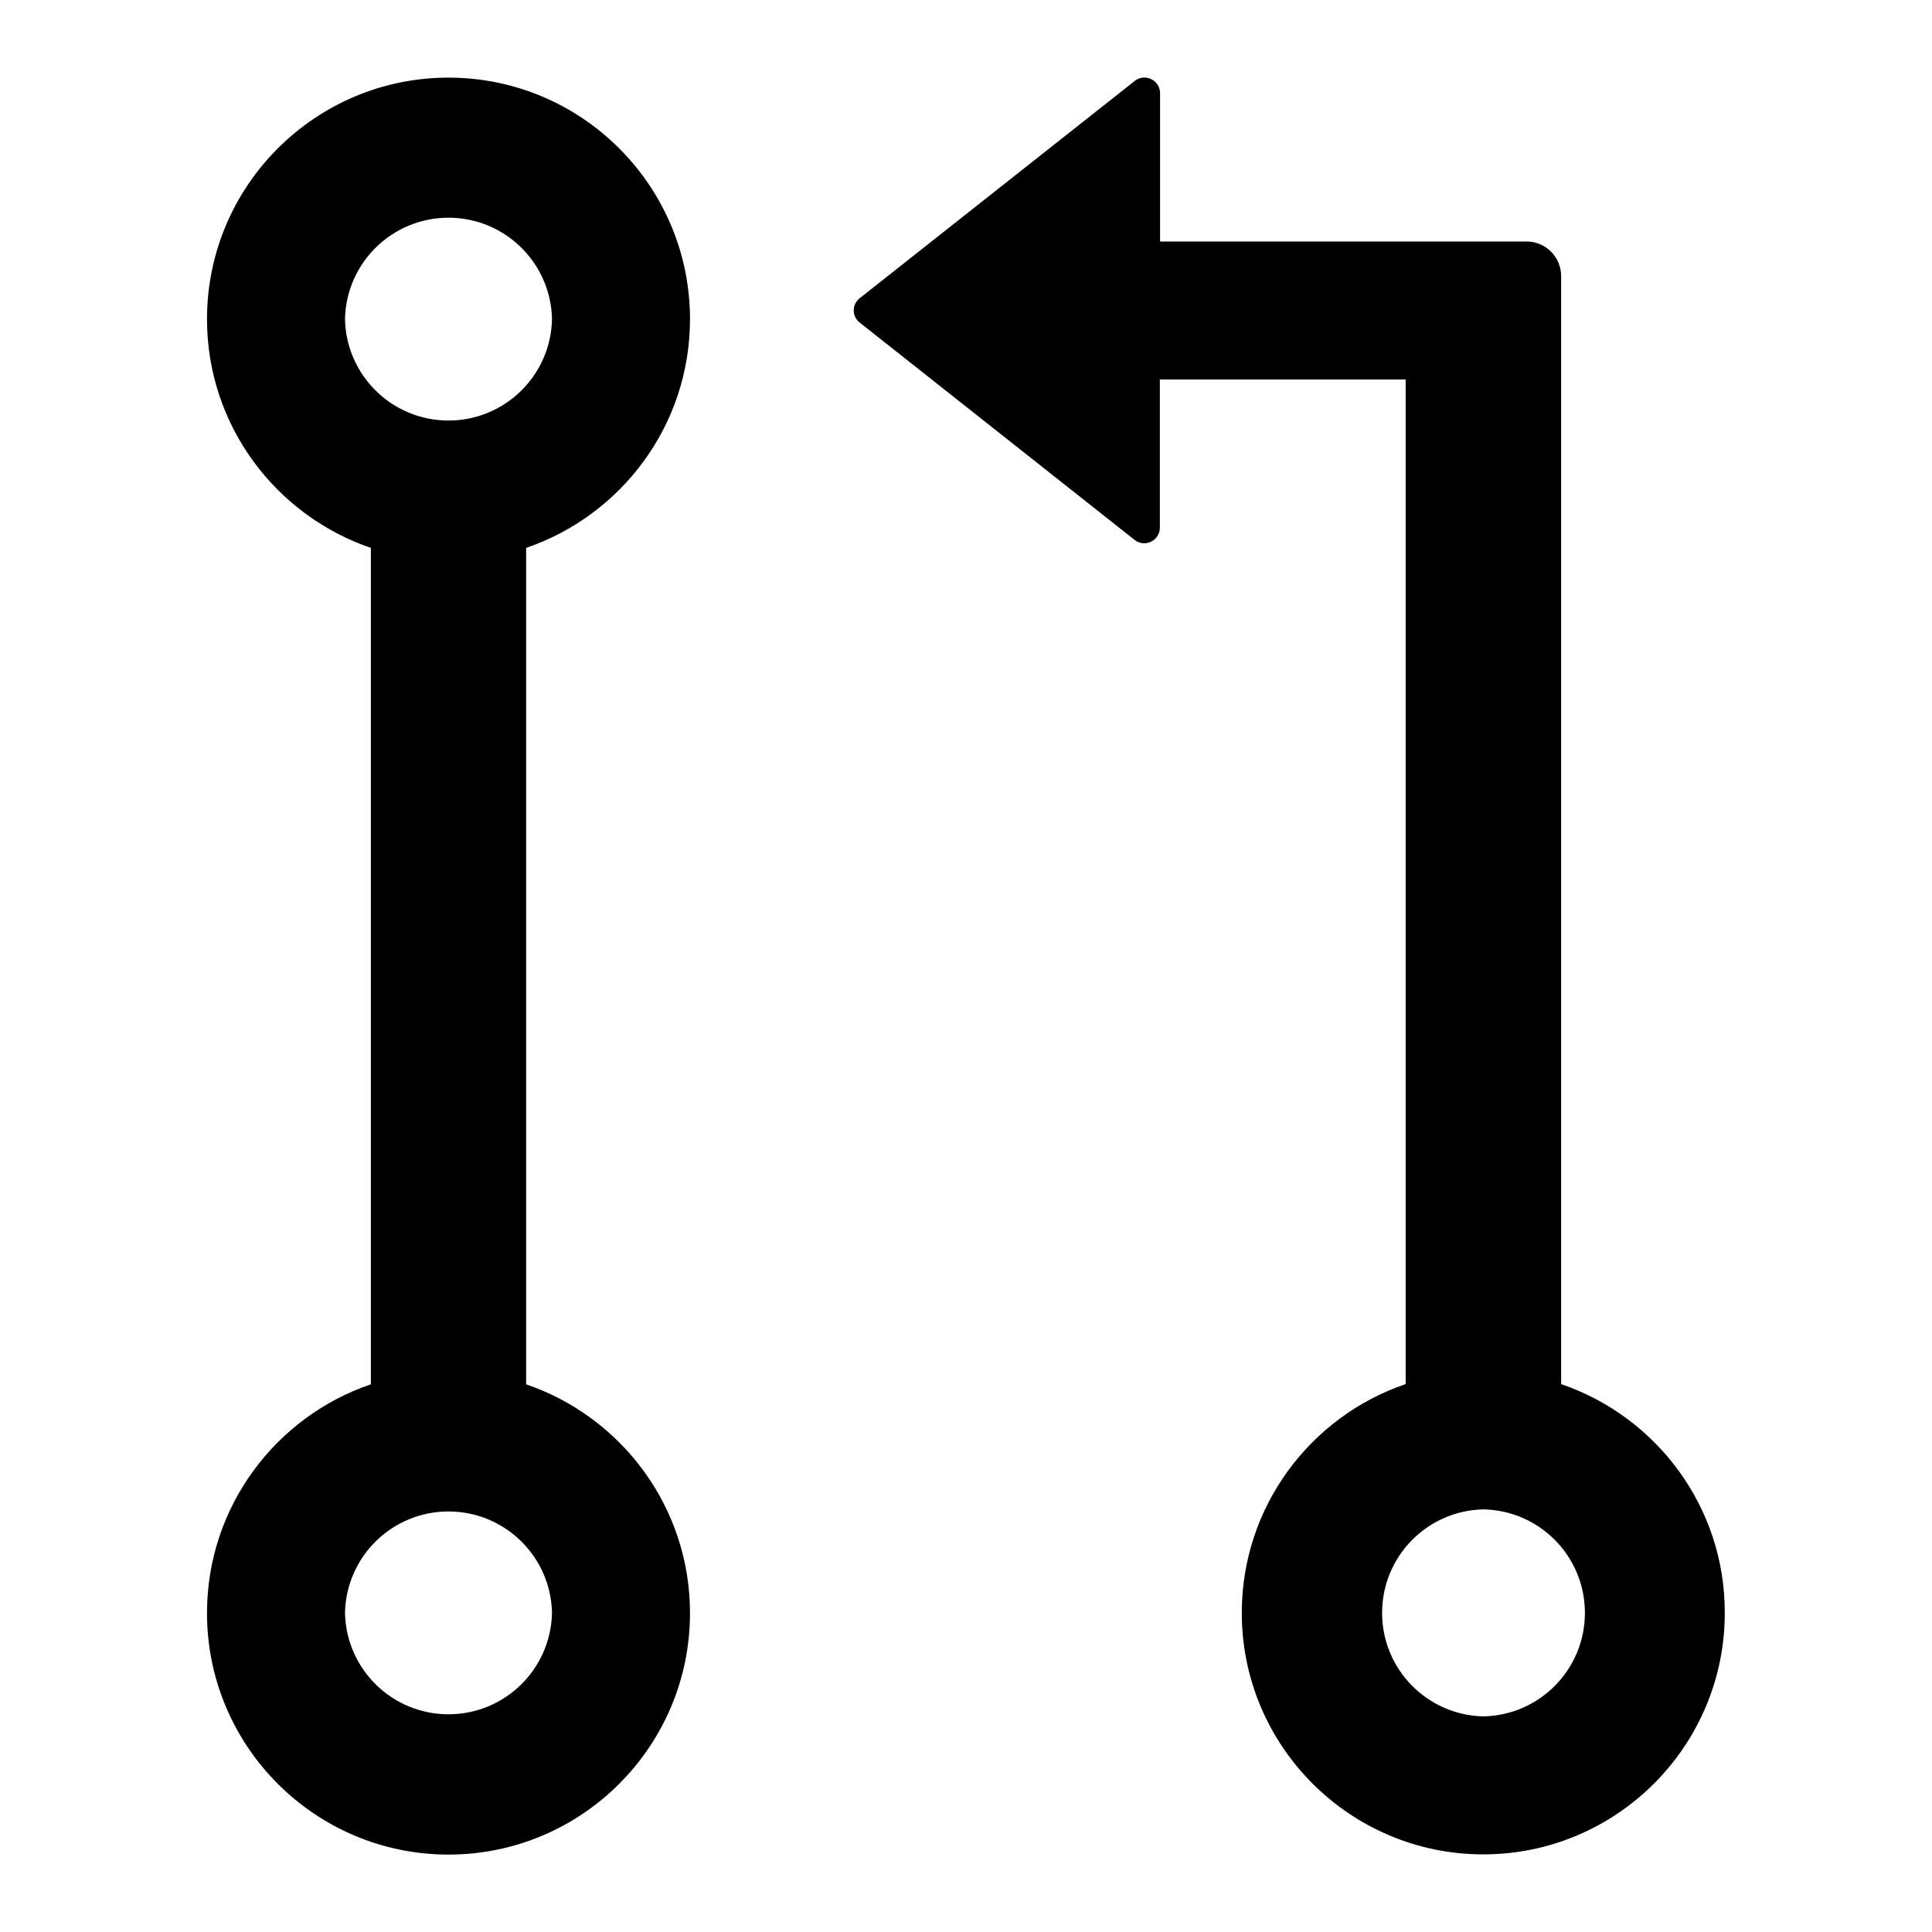
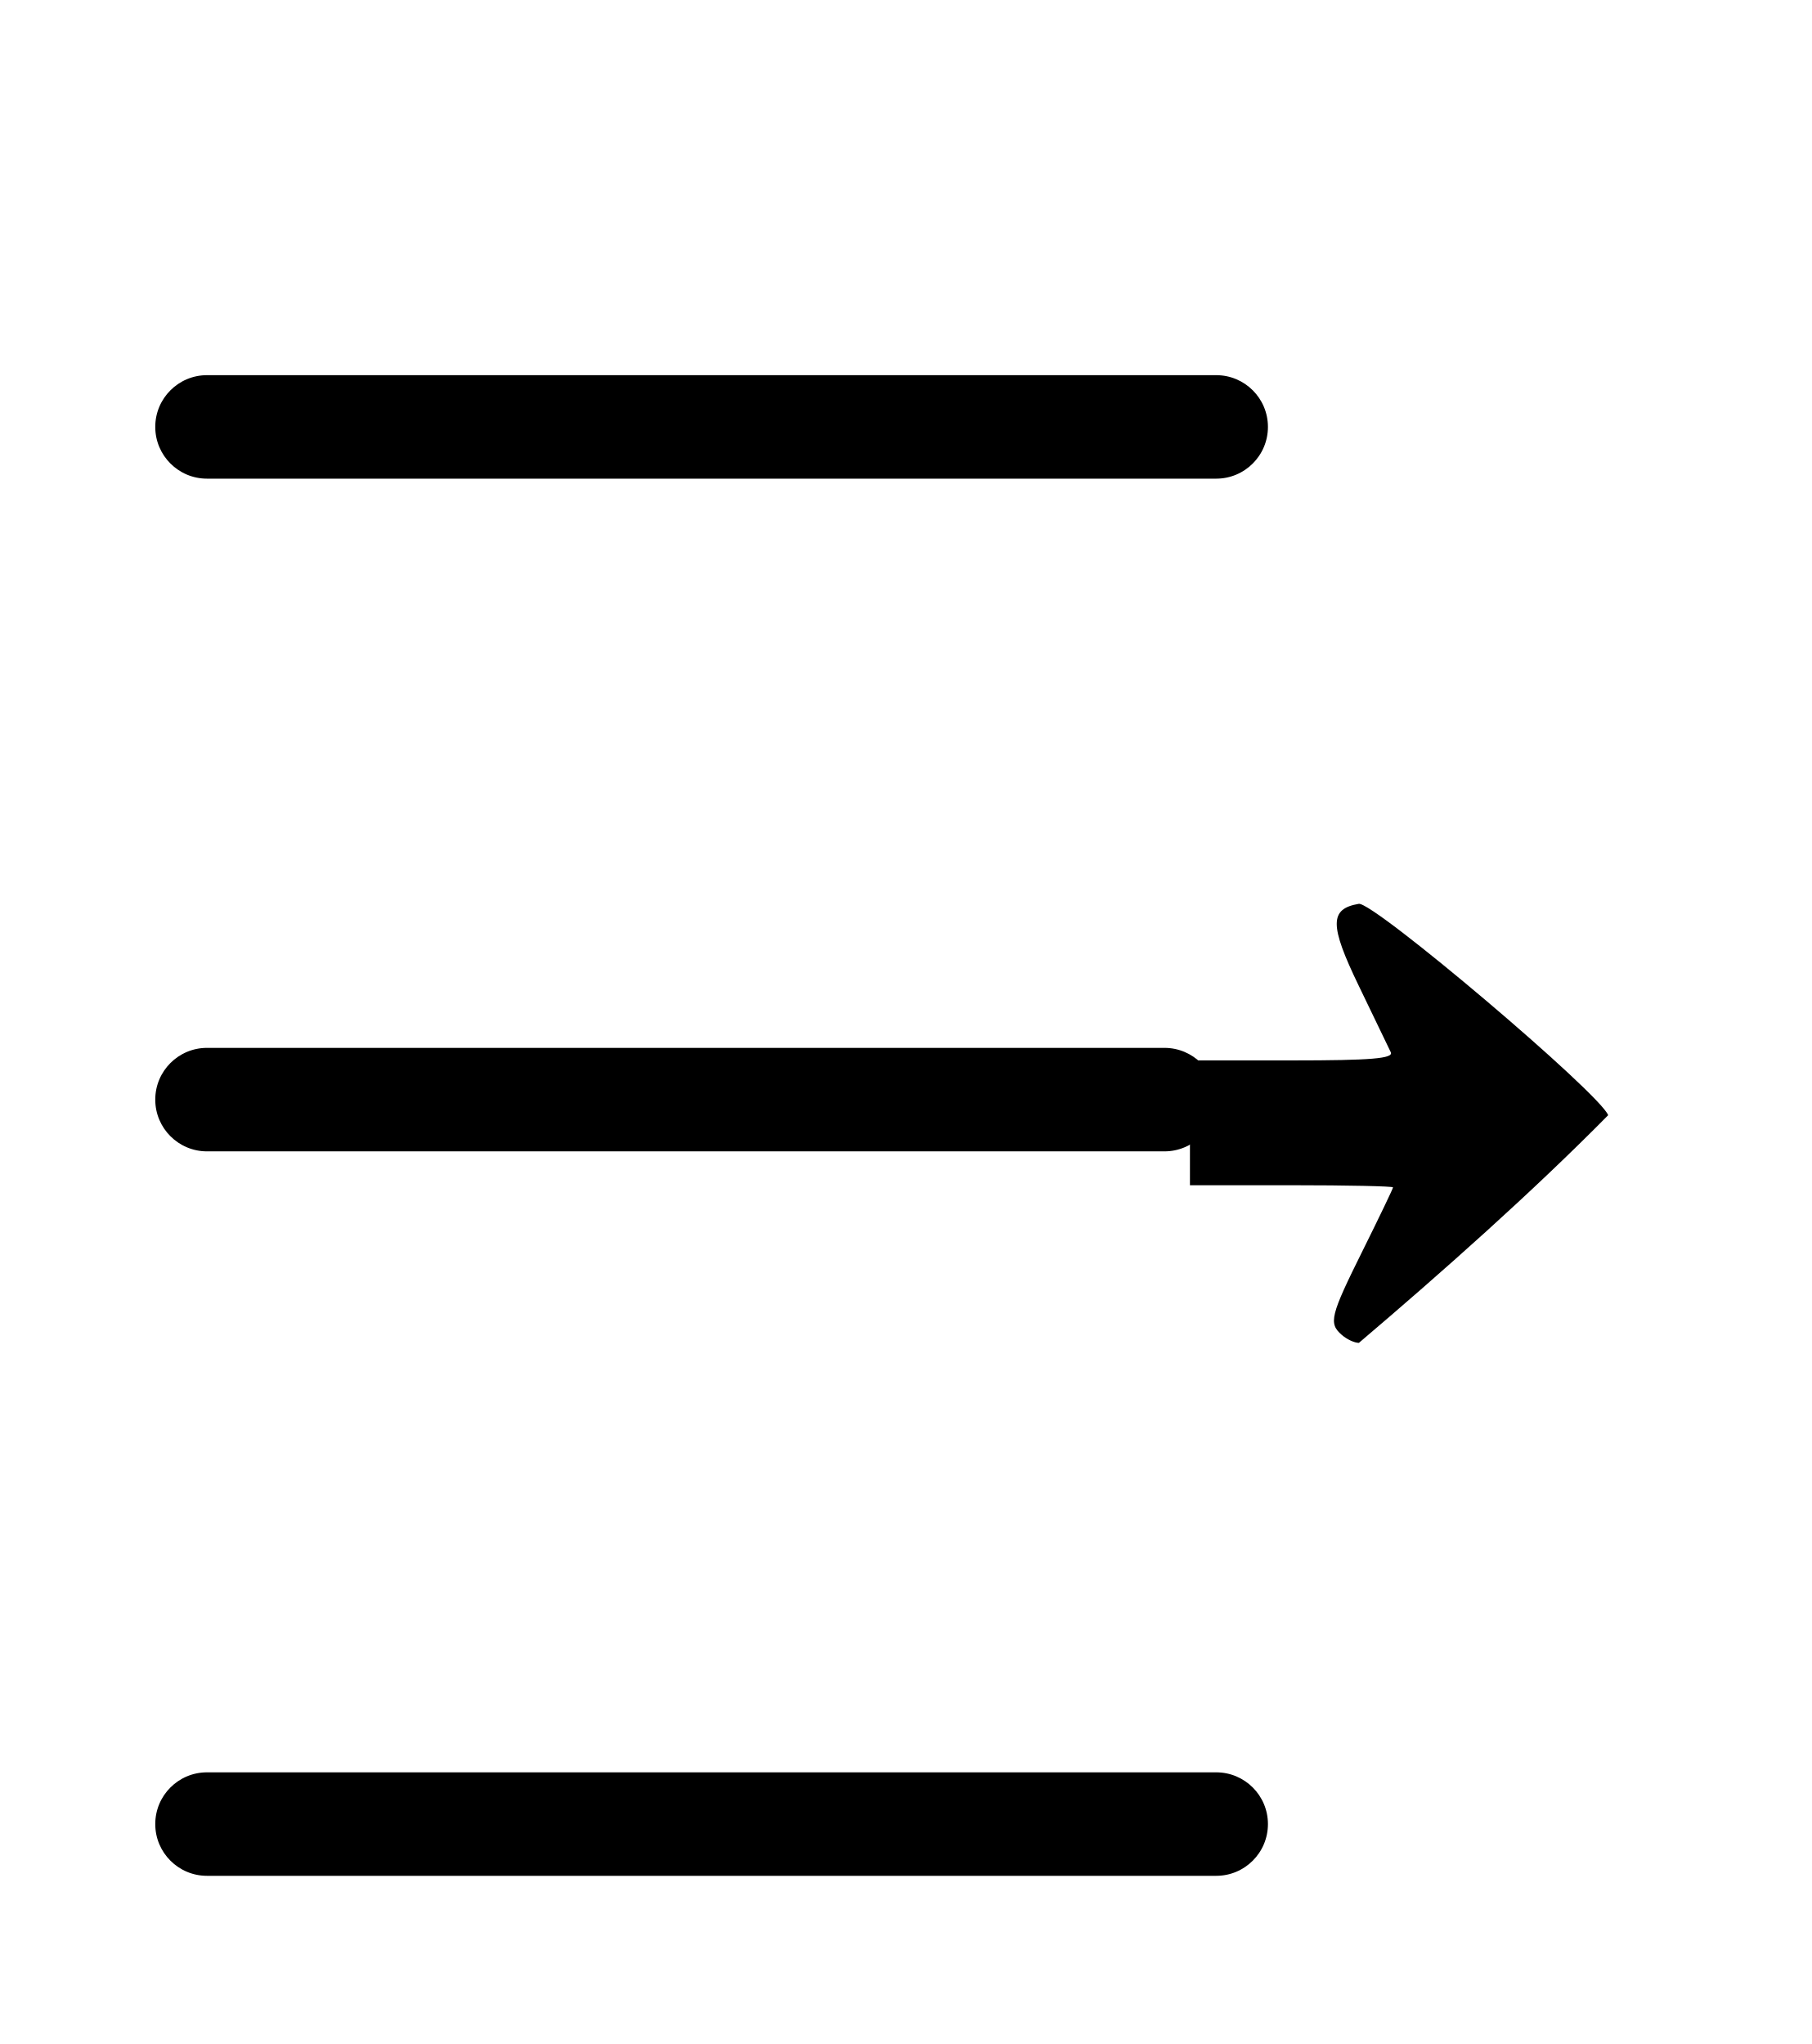
- <svg viewBox="64 64 896 896" focusable="false" data-icon="pull-request" width="1em" height="1em" fill="currentColor" aria-hidden="true">
-   <path d="M788 705.9V192c0-8.8-7.2-16-16-16H602v-68.8c0-6-7-9.4-11.7-5.7L462.7 202.3a7.14 7.14 0 000 11.3l127.5 100.8c4.7 3.7 11.7.4 11.7-5.7V240h114v465.9c-44.2 15-76 56.9-76 106.1 0 61.8 50.2 112 112 112s112-50.2 112-112c.1-49.2-31.7-91-75.9-106.1zM752 860a48.01 48.01 0 010-96 48.01 48.01 0 010 96zM384 212c0-61.8-50.2-112-112-112s-112 50.2-112 112c0 49.2 31.8 91 76 106.1V706c-44.2 15-76 56.9-76 106.1 0 61.8 50.2 112 112 112s112-50.2 112-112c0-49.2-31.8-91-76-106.1V318.1c44.2-15.1 76-56.9 76-106.1zm-160 0a48.01 48.01 0 0196 0 48.01 48.01 0 01-96 0zm96 600a48.01 48.01 0 01-96 0 48.01 48.01 0 0196 0z" />
+ <svg xmlns="http://www.w3.org/2000/svg" viewBox="-3 0 70 70" width="70" height="79">
+   <rect stroke="#000" rx="2" id="svg_1" height="4" width="43" y="10" x="3" stroke-width="0" fill="#000000" />
+   <rect stroke="#000" rx="2" id="svg_18" height="4" width="43" y="64" x="3" stroke-width="0" fill="#000000" />
+   <path id="svg_22" d="m48.857,47.097c-0.521,-0.455 -0.453,-0.73 0.814,-3.281c0.639,-1.288 1.163,-2.379 1.163,-2.424c0,-0.046 -1.766,-0.083 -3.924,-0.083l-3.924,0l0,-2.412l0,-2.412l3.955,0c3.049,0 3.921,-0.073 3.806,-0.317c-0.082,-0.175 -0.64,-1.333 -1.24,-2.574c-1.131,-2.339 -1.131,-2.967 0.002,-3.161c0.564,-0.097 9.337,7.339 9.639,8.169c-2.922,2.963 -6.416,6.065 -9.633,8.8c-0.17,0 -0.465,-0.137 -0.657,-0.305l0,0z" stroke-width="0" stroke="#000" fill="#000000" />
+   <rect stroke="#000" rx="2" id="svg_25" height="4" width="41" y="36" x="3" stroke-width="0" fill="#000000" />
</svg>
